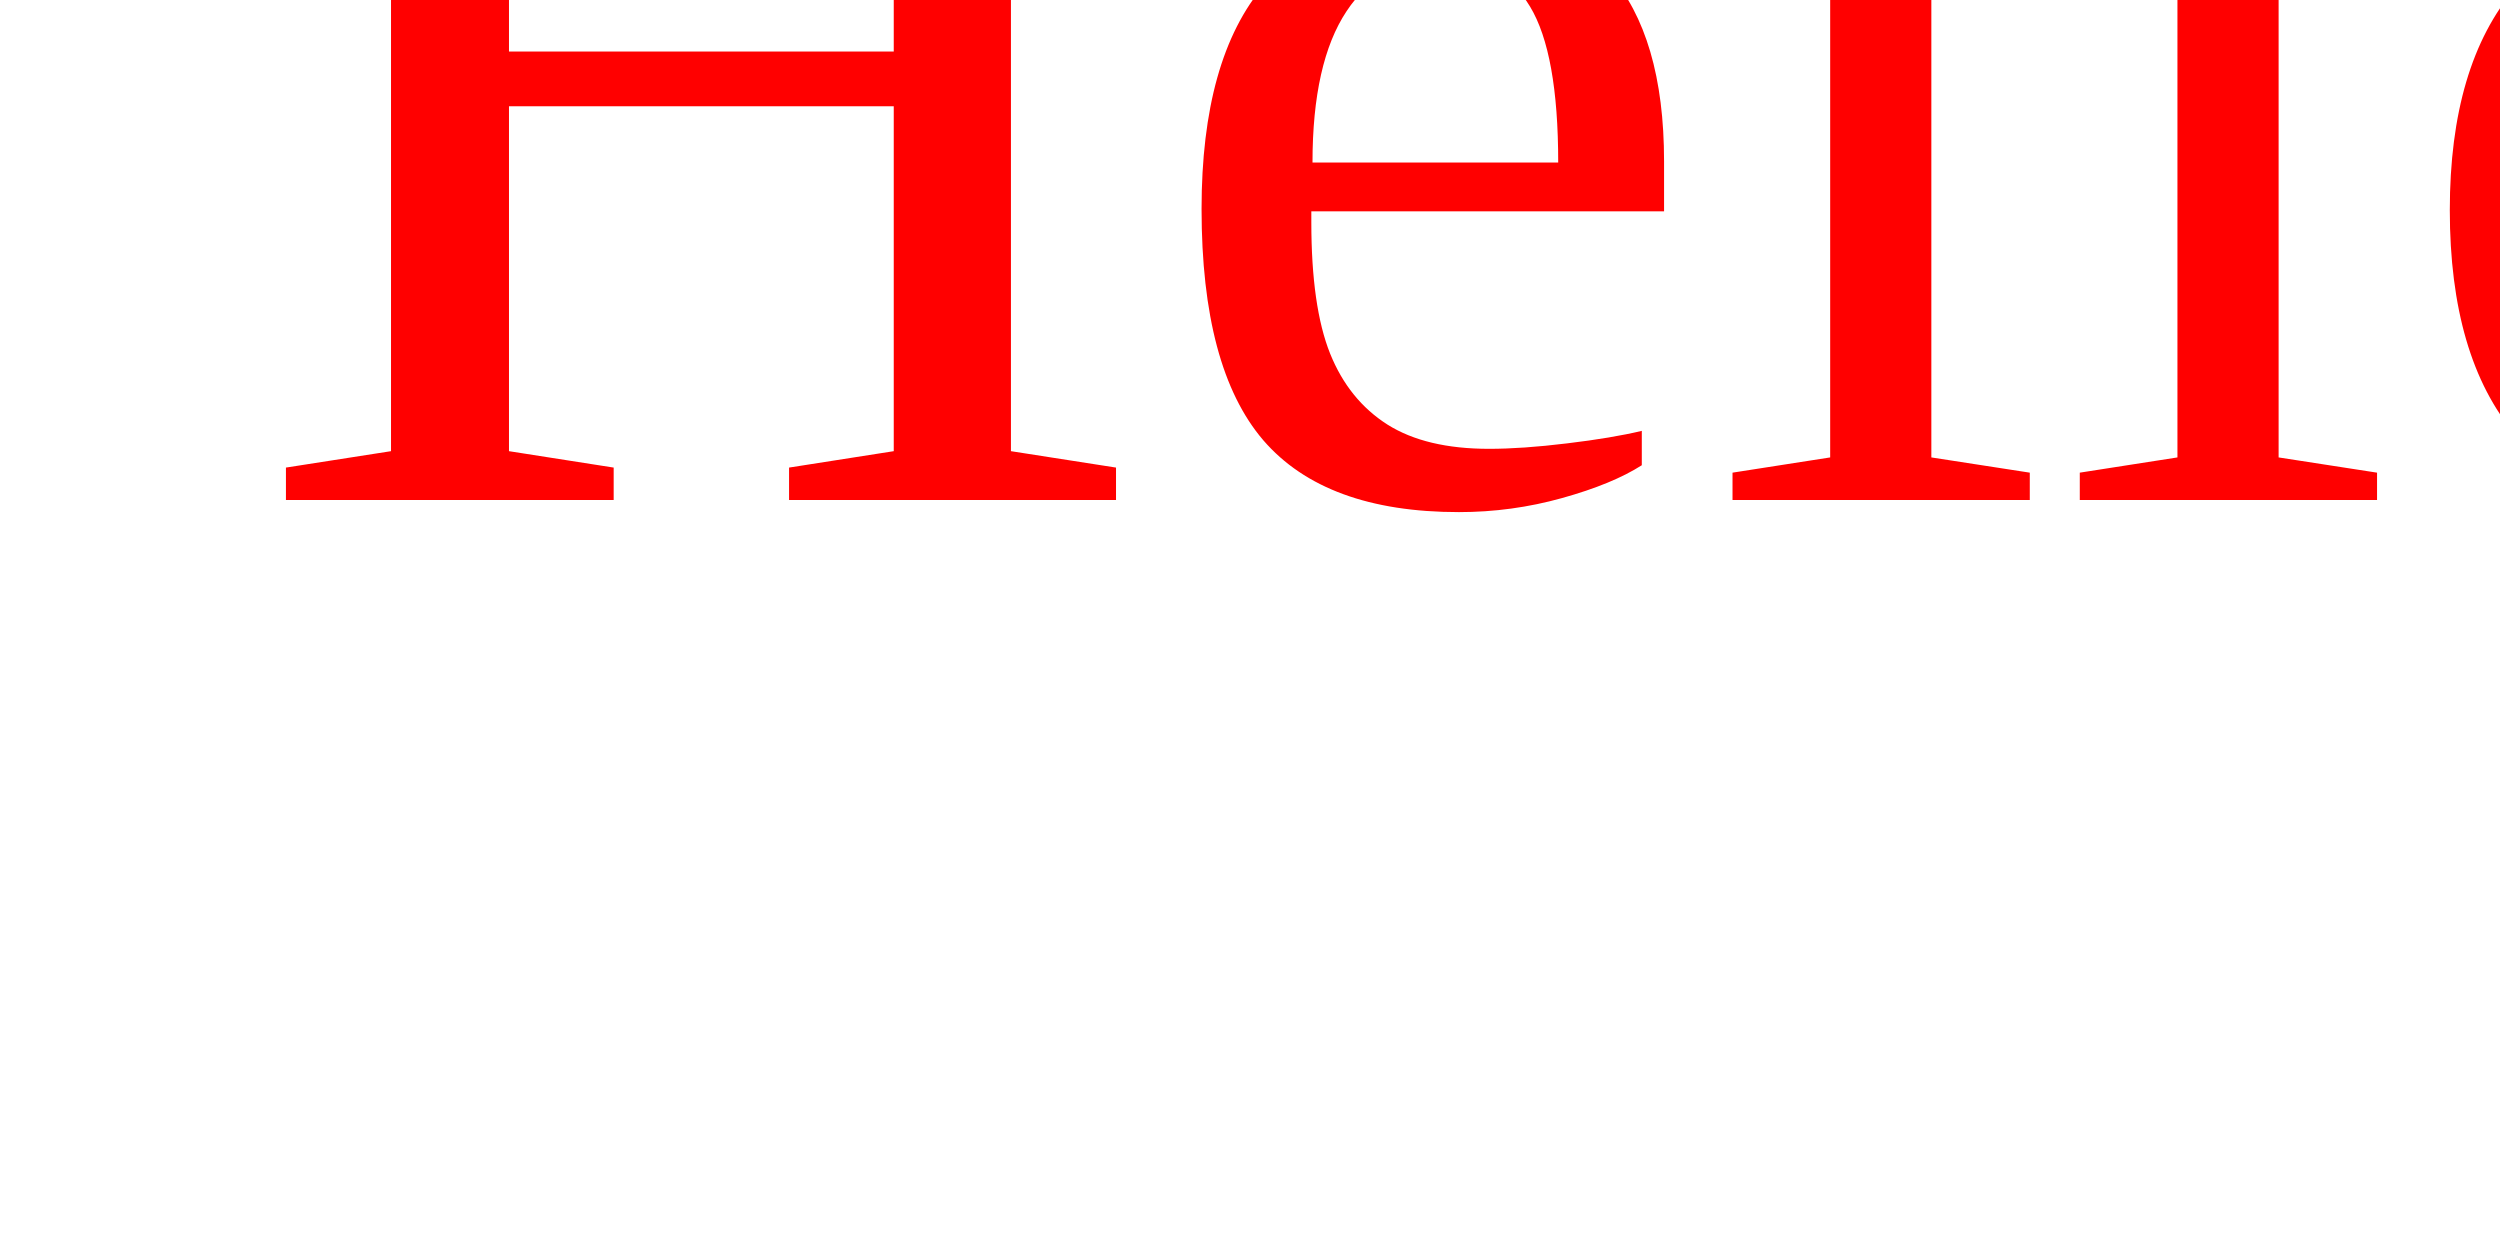
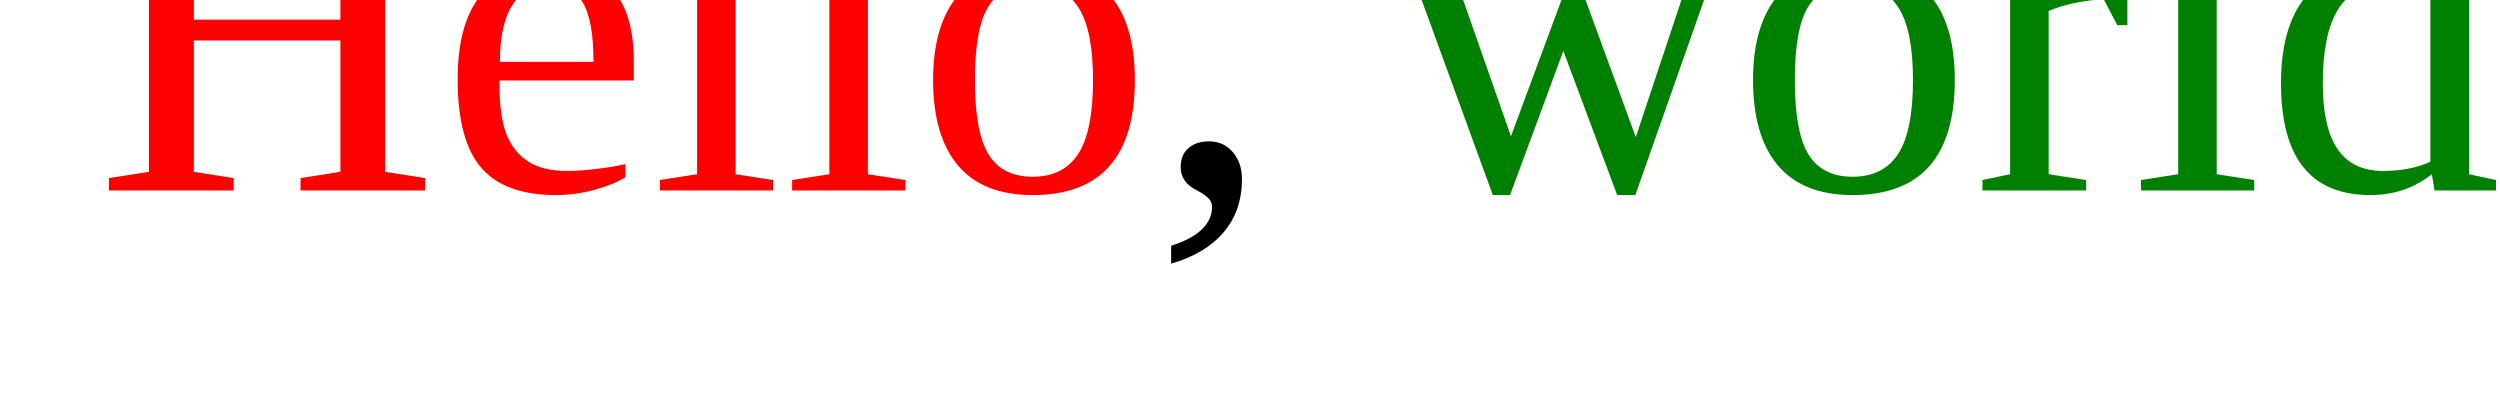
- <svg xmlns="http://www.w3.org/2000/svg" version="1.1" width="100" height="50">
+ <svg xmlns="http://www.w3.org/2000/svg" version="1.1" width="100%" height="100%">
  <text font-size="50" x="10" y="20" align="center">
    <tspan fill="red">Hello</tspan>,
    <tspan fill="green">world</tspan>!
  </text>
</svg>
